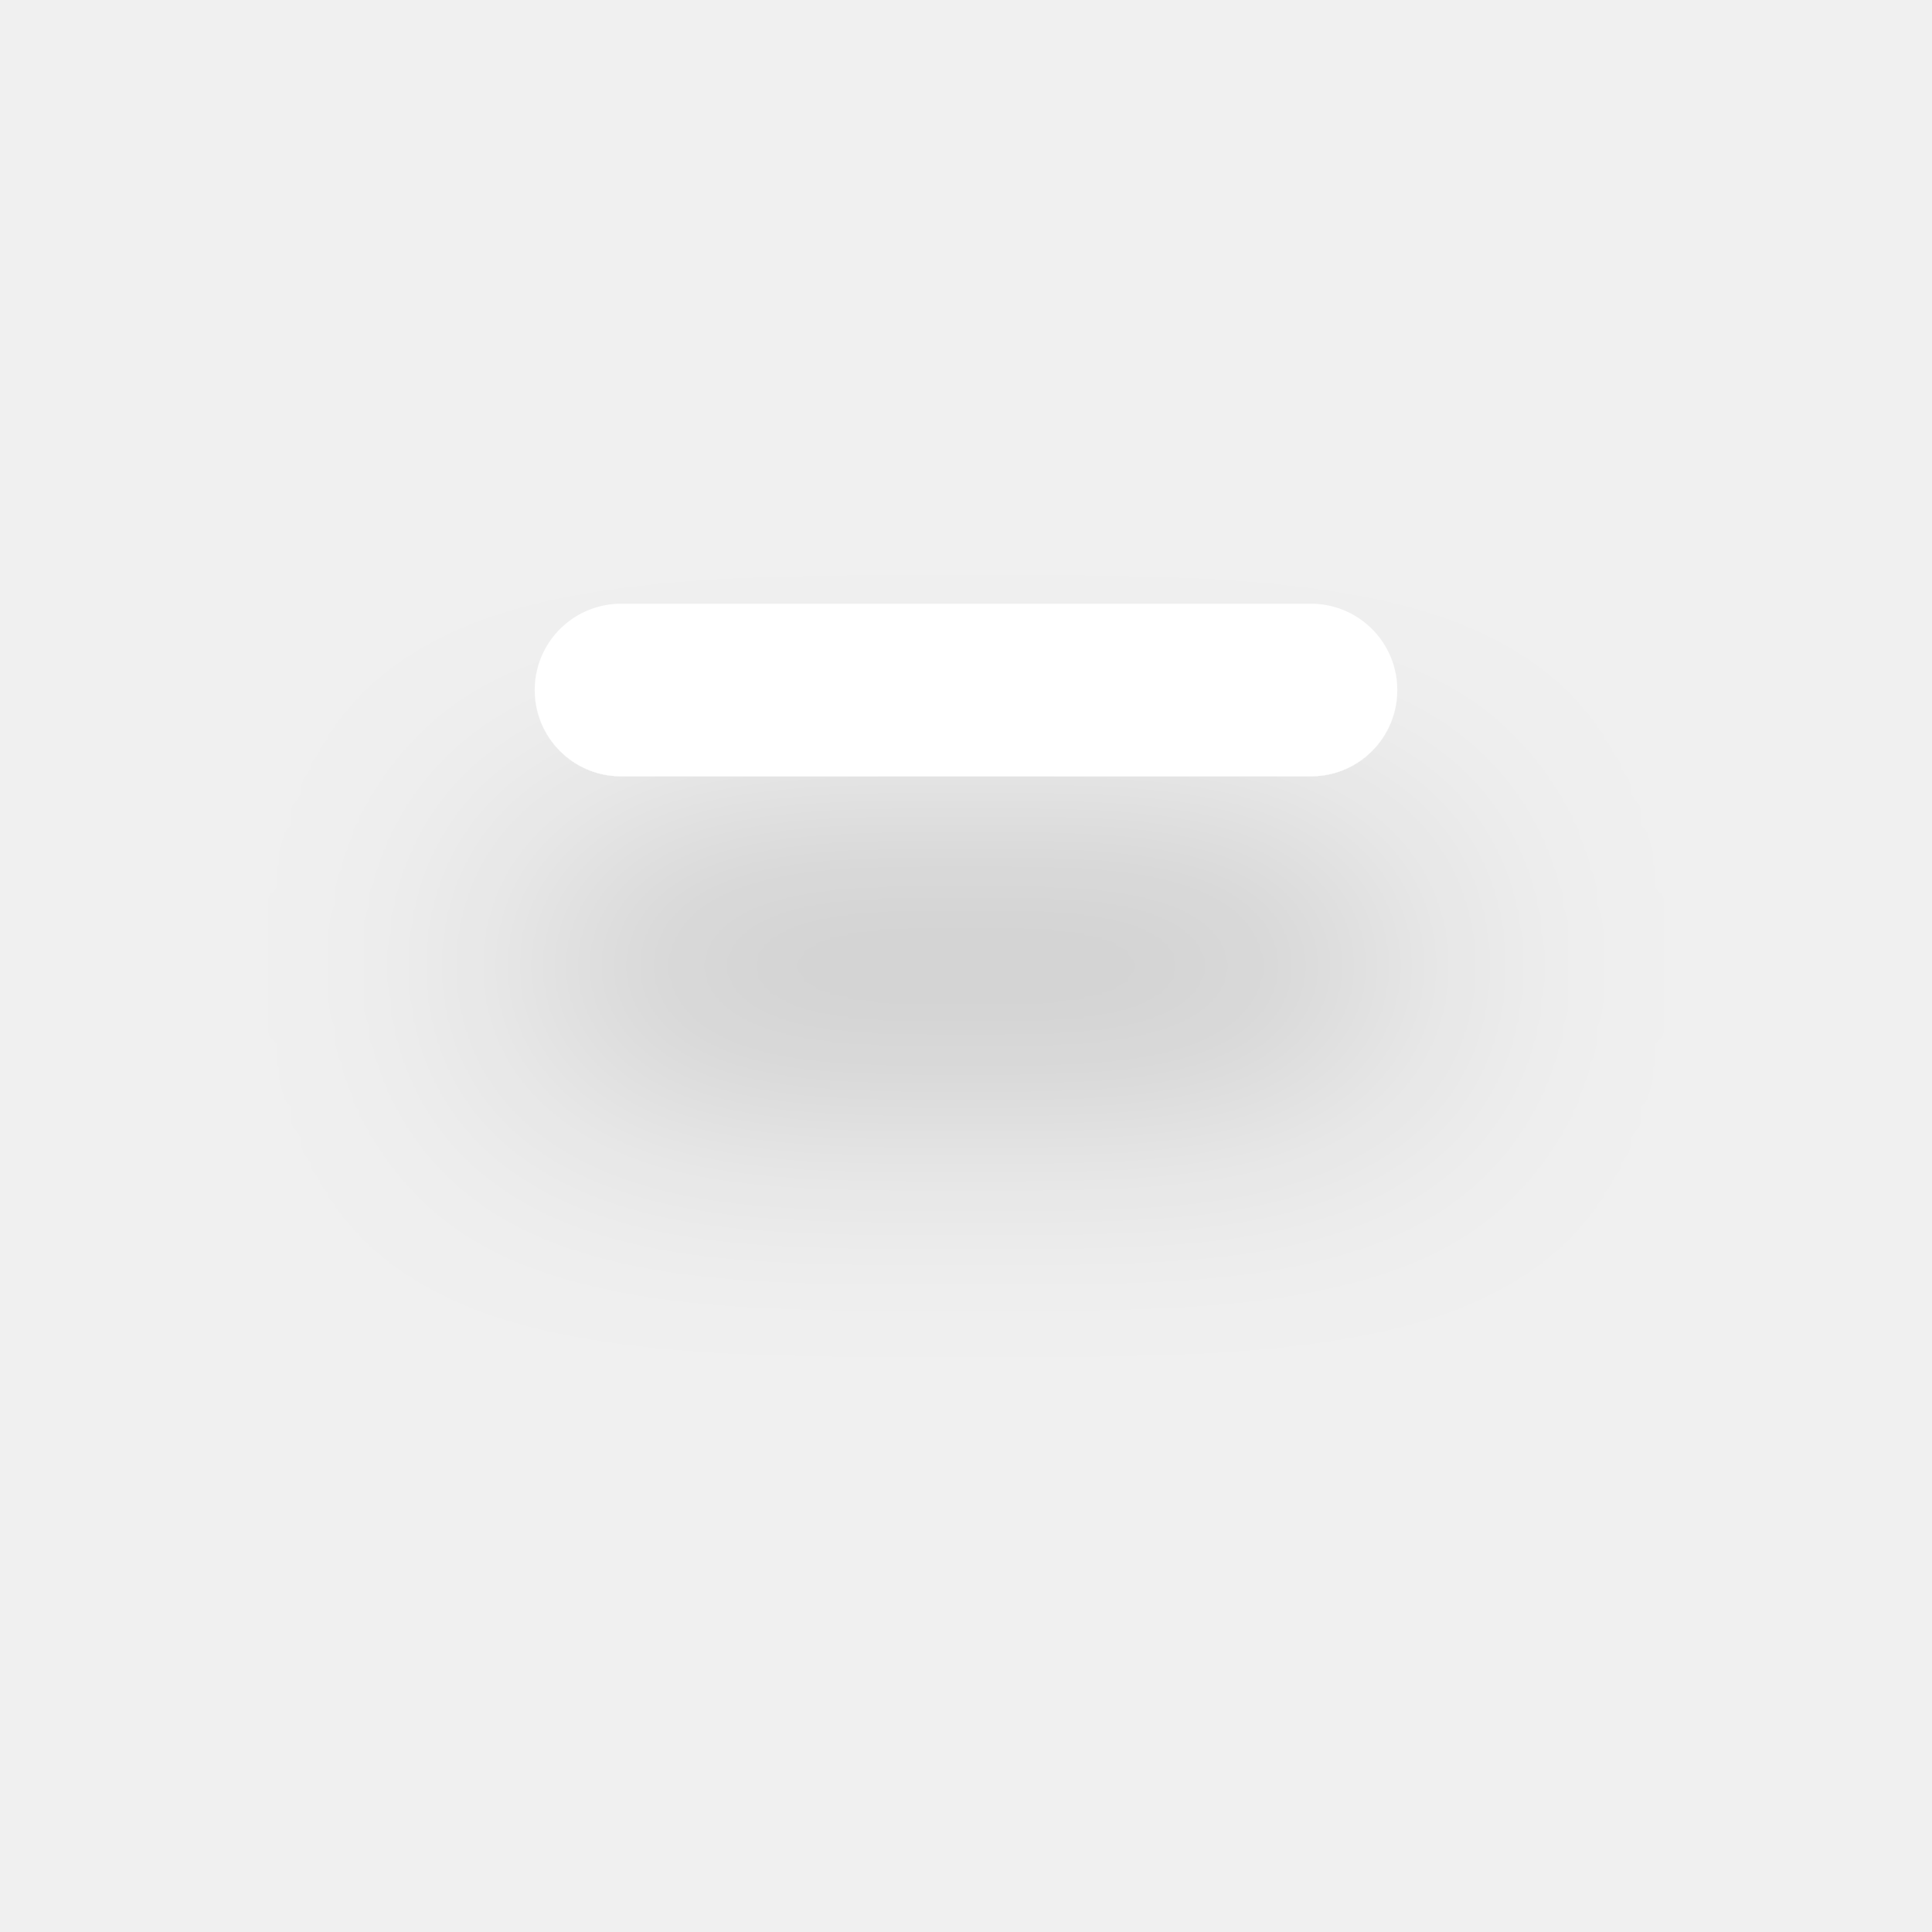
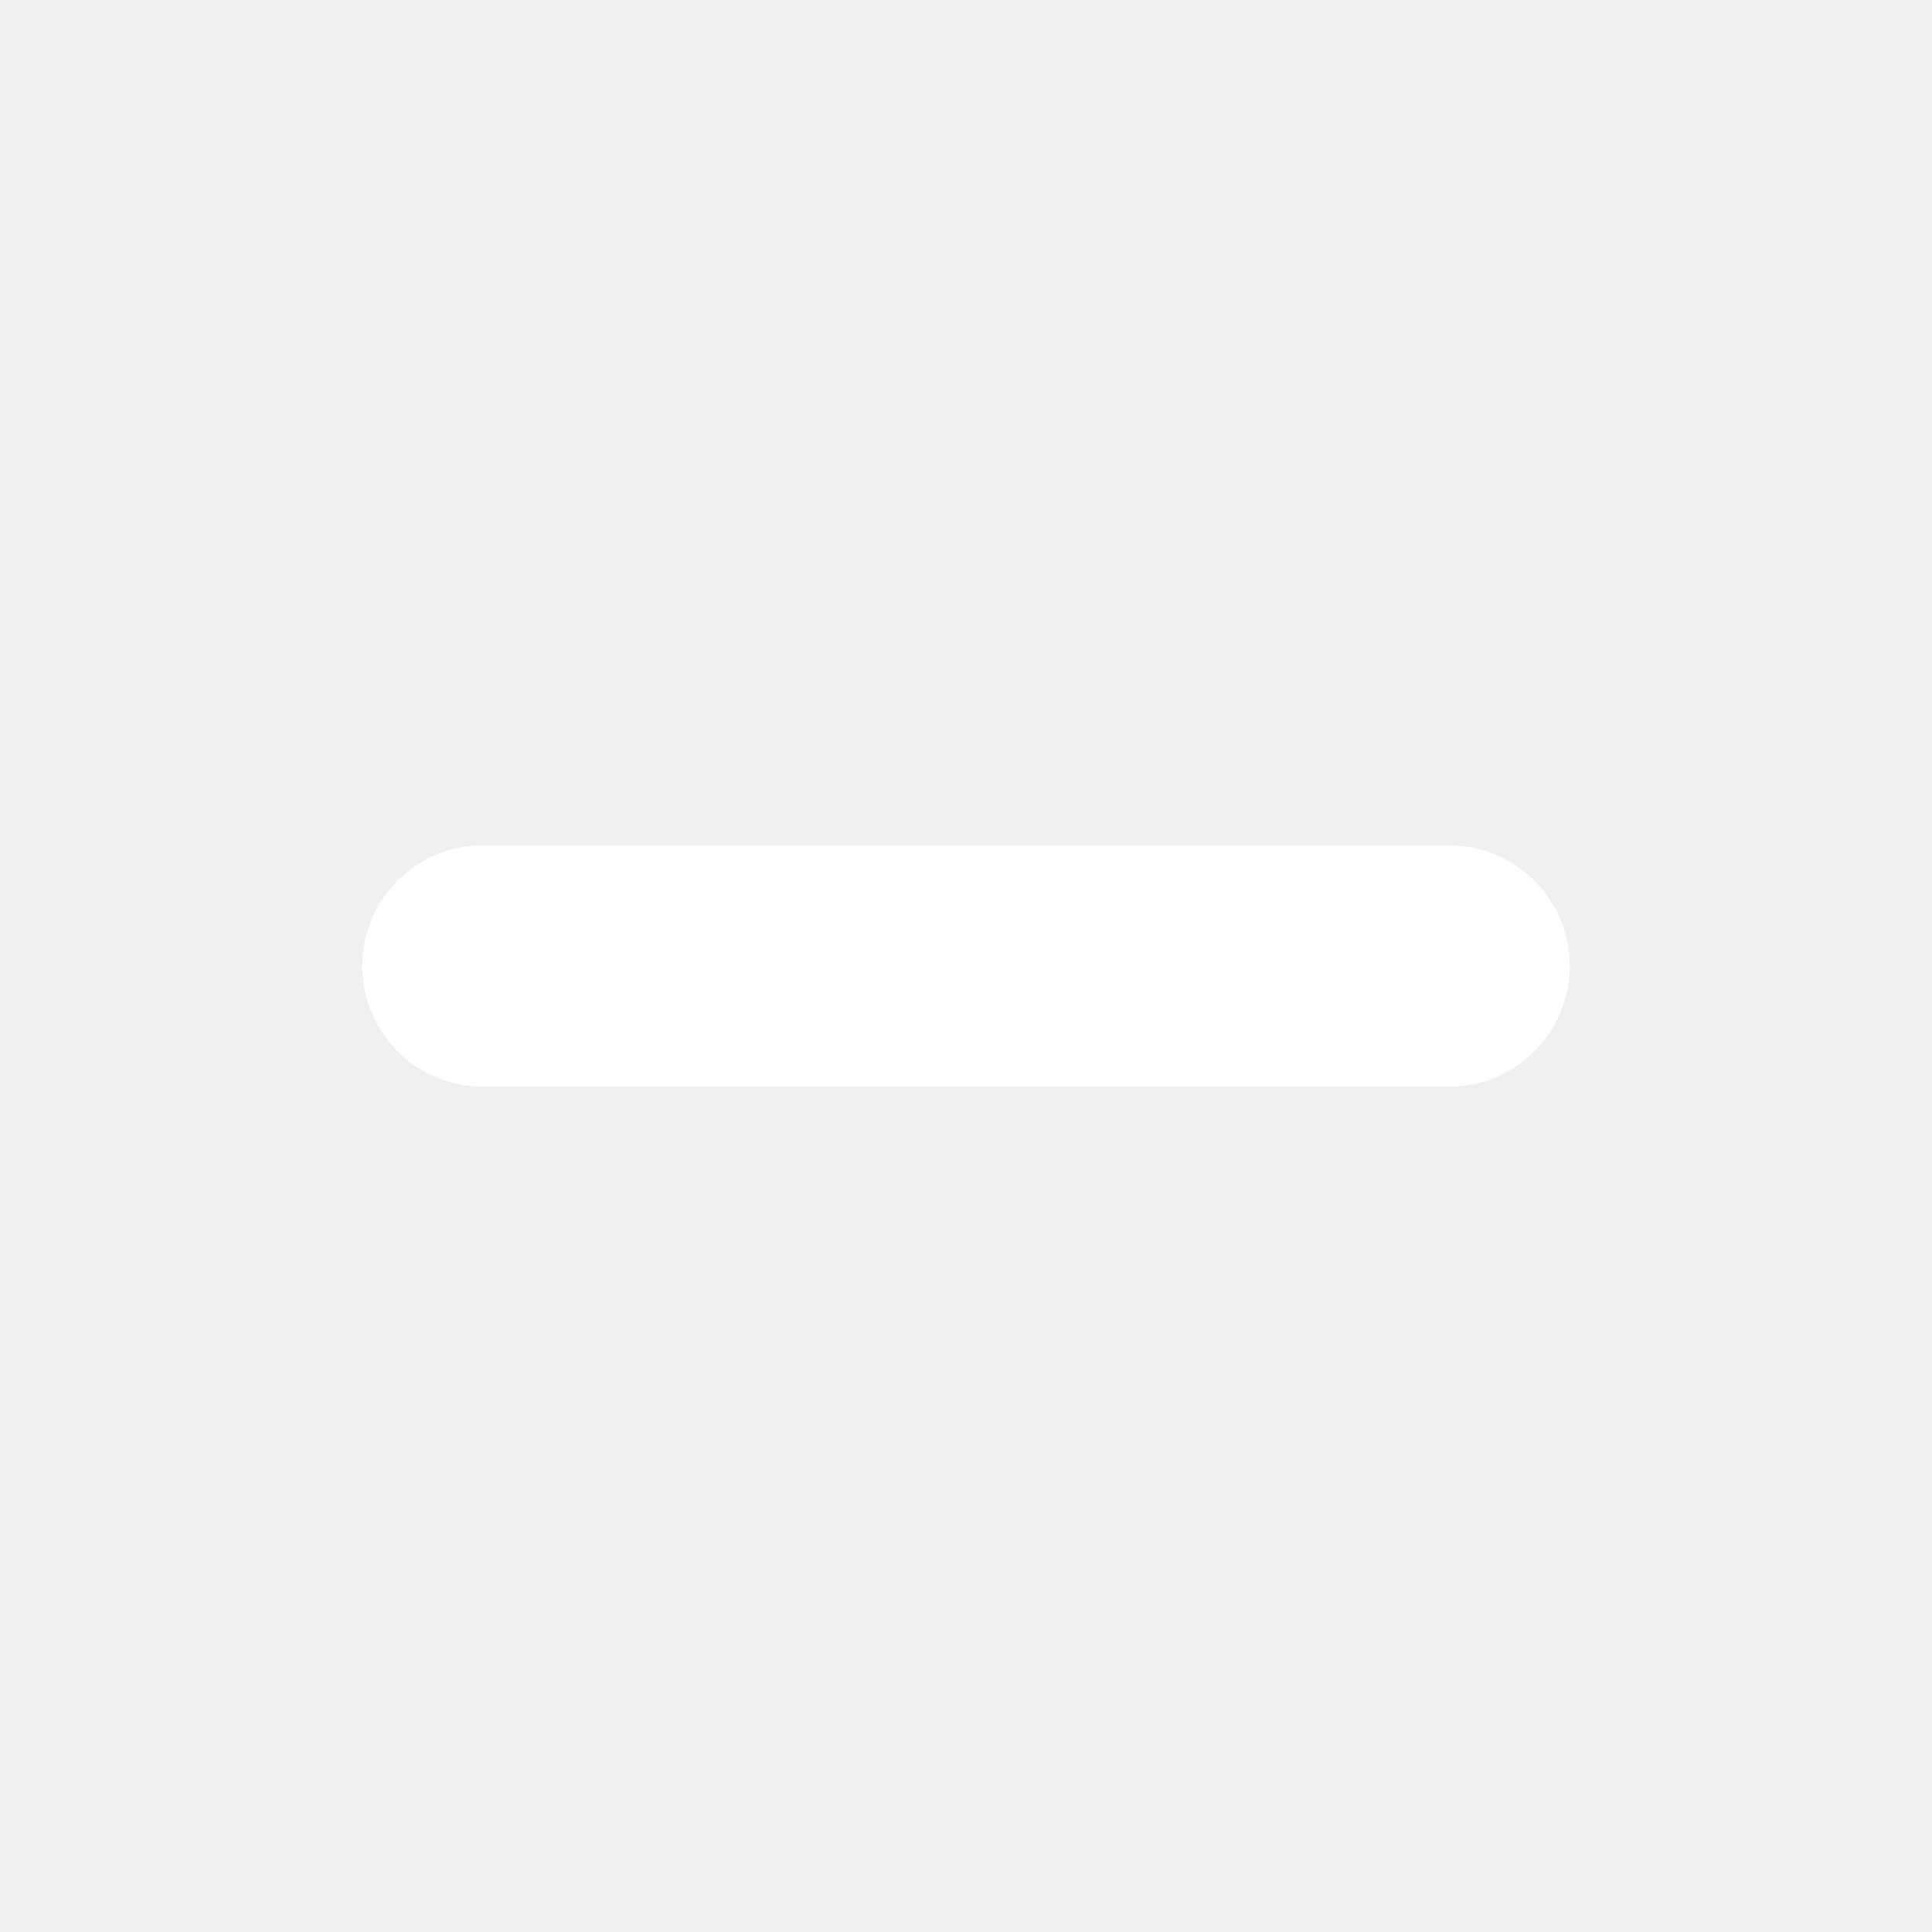
- <svg xmlns="http://www.w3.org/2000/svg" width="28" height="28" viewBox="0 0 28 28" fill="none">
-   <g filter="url(#filter0_d_103_351)">
-     <path d="M9 10H19" stroke="white" stroke-width="2.5" stroke-linecap="round" stroke-linejoin="round" />
-   </g>
-   <defs>
-     <filter id="filter0_d_103_351" x="0" y="0" width="28" height="28" filterUnits="userSpaceOnUse" color-interpolation-filters="sRGB">
-       <feFlood flood-opacity="0" result="BackgroundImageFix" />
-       <feColorMatrix in="SourceAlpha" type="matrix" values="0 0 0 0 0 0 0 0 0 0 0 0 0 0 0 0 0 0 127 0" result="hardAlpha" />
-       <feOffset dy="4" />
-       <feGaussianBlur stdDeviation="2" />
-       <feComposite in2="hardAlpha" operator="out" />
-       <feColorMatrix type="matrix" values="0 0 0 0 0 0 0 0 0 0 0 0 0 0 0 0 0 0 0.25 0" />
-       <feBlend mode="normal" in2="BackgroundImageFix" result="effect1_dropShadow_103_351" />
-       <feBlend mode="normal" in="SourceGraphic" in2="effect1_dropShadow_103_351" result="shape" />
-     </filter>
-   </defs>
+ <svg xmlns="http://www.w3.org/2000/svg" width="20" height="20" viewBox="0 0 20 20" fill="none">
+   <path d="M5 10H15" stroke="white" stroke-width="2.5" stroke-linecap="round" stroke-linejoin="round" />
</svg>
